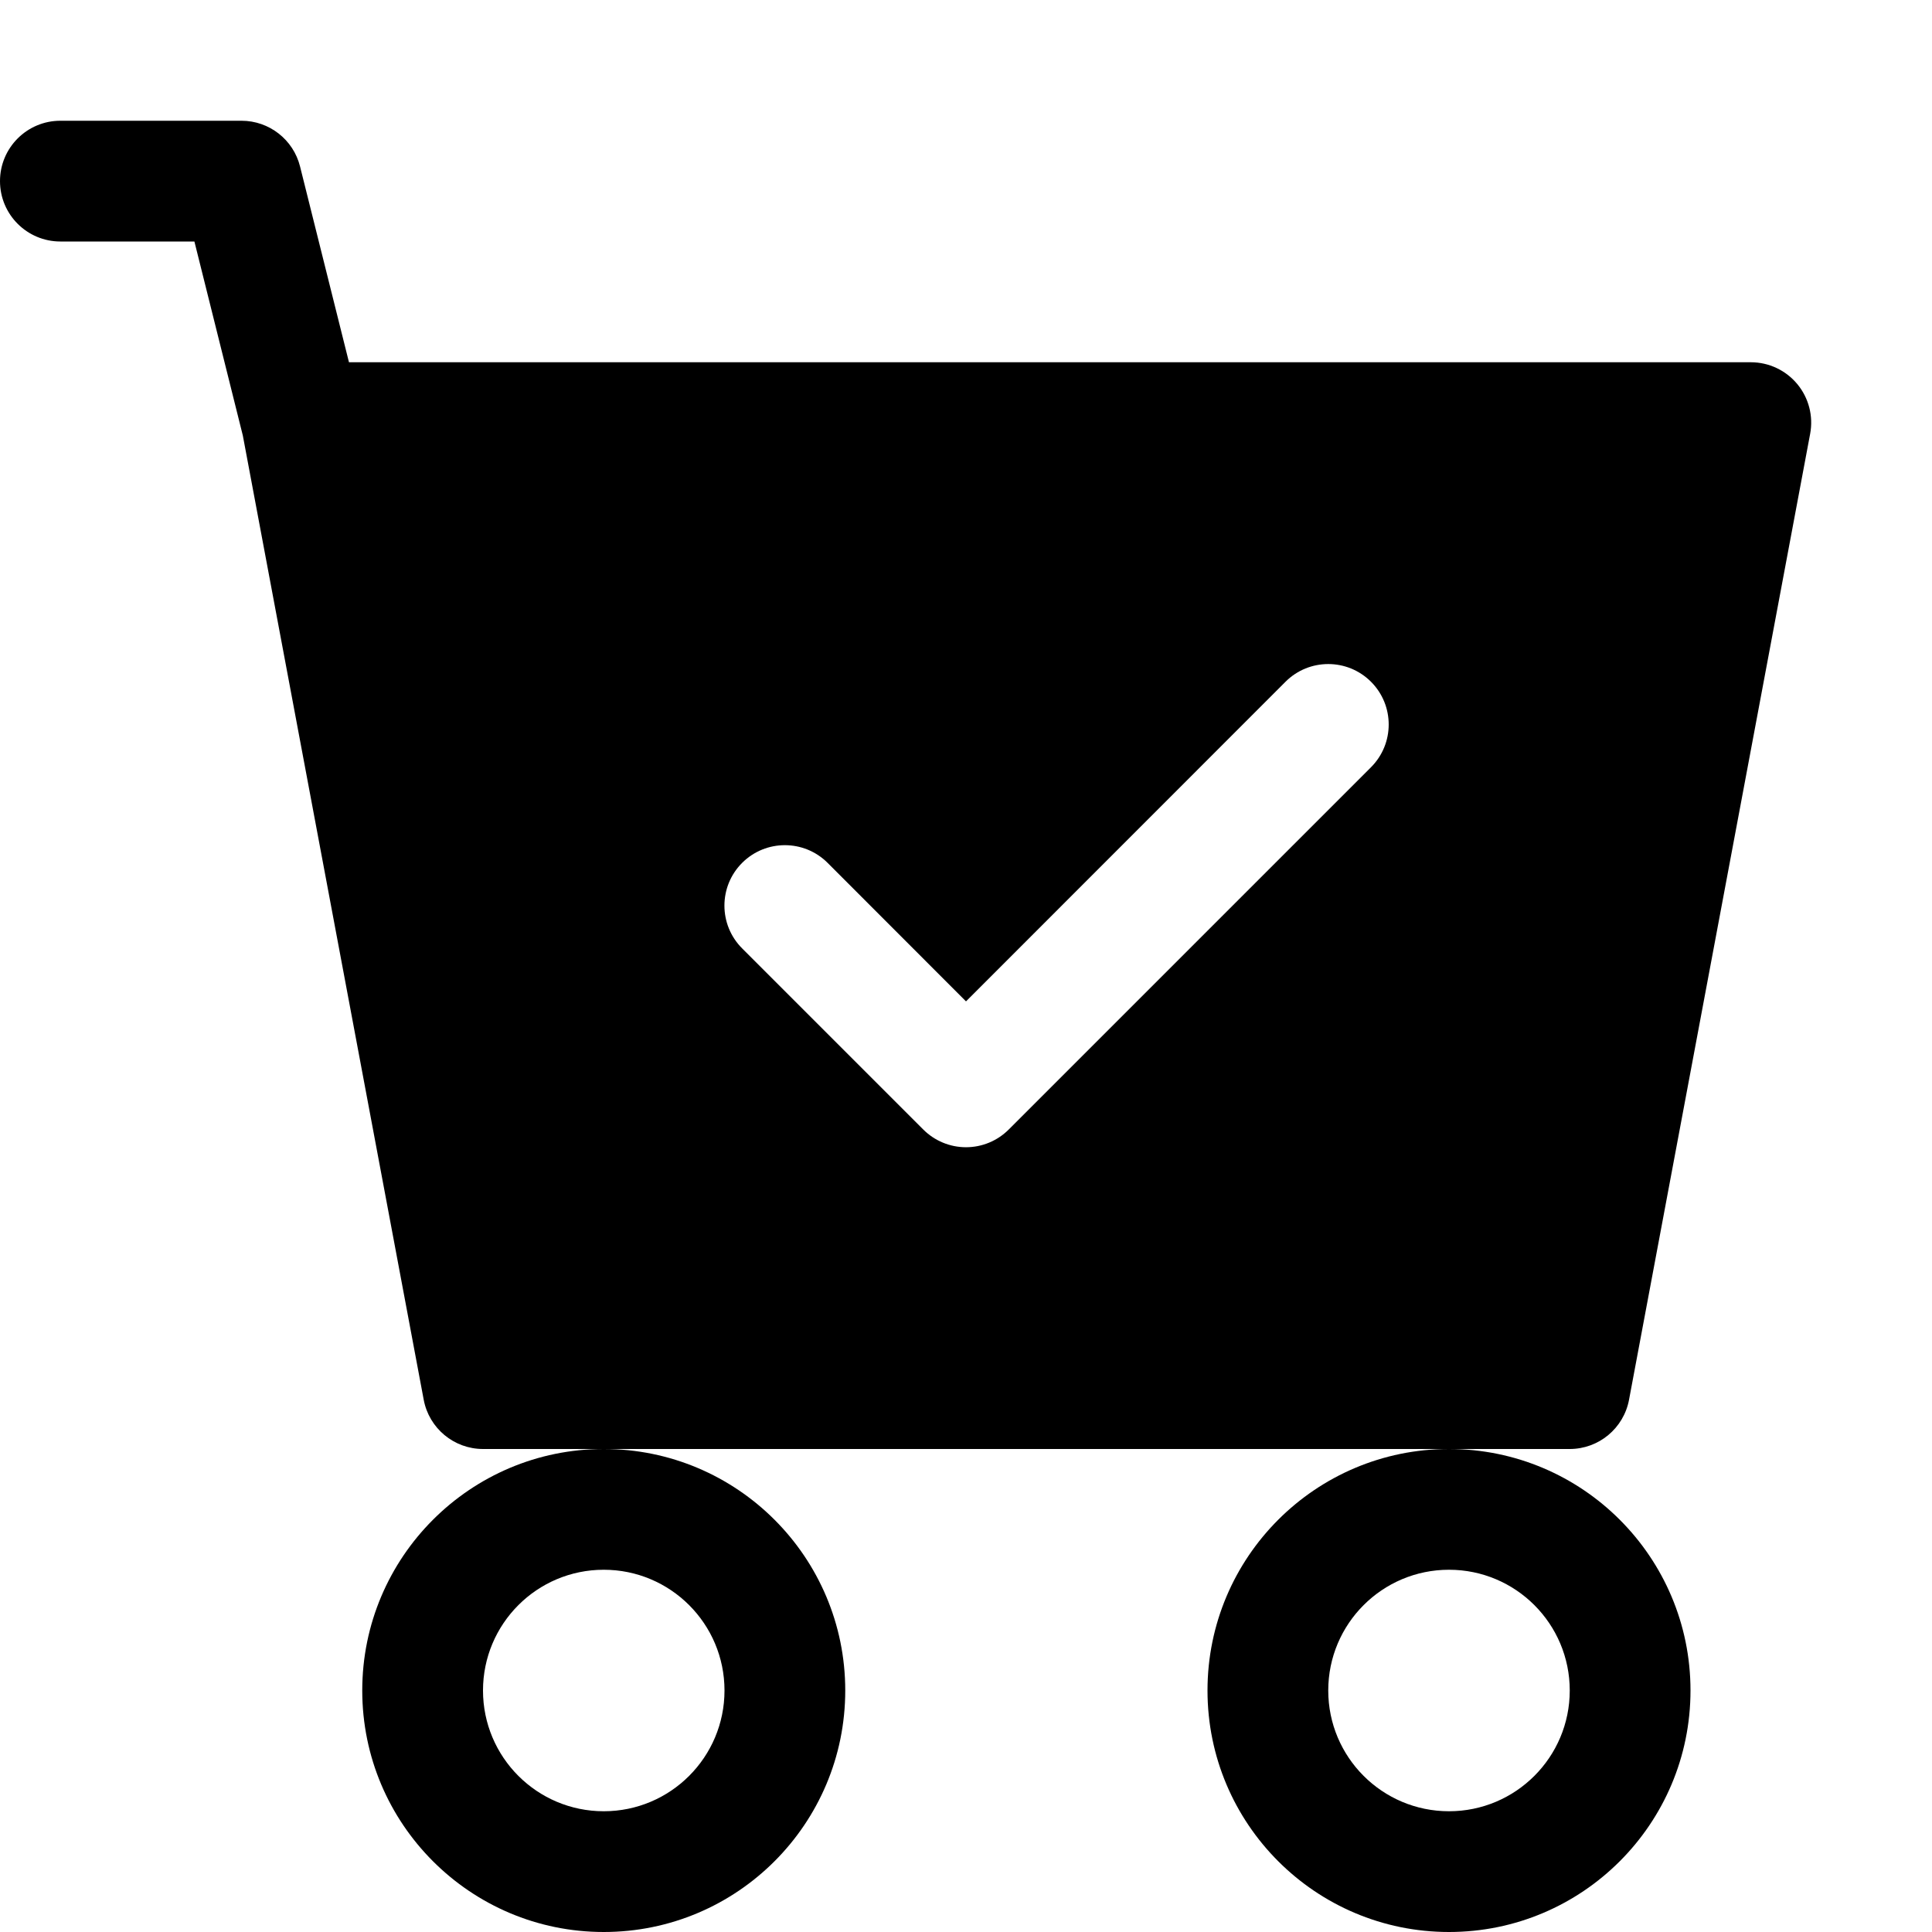
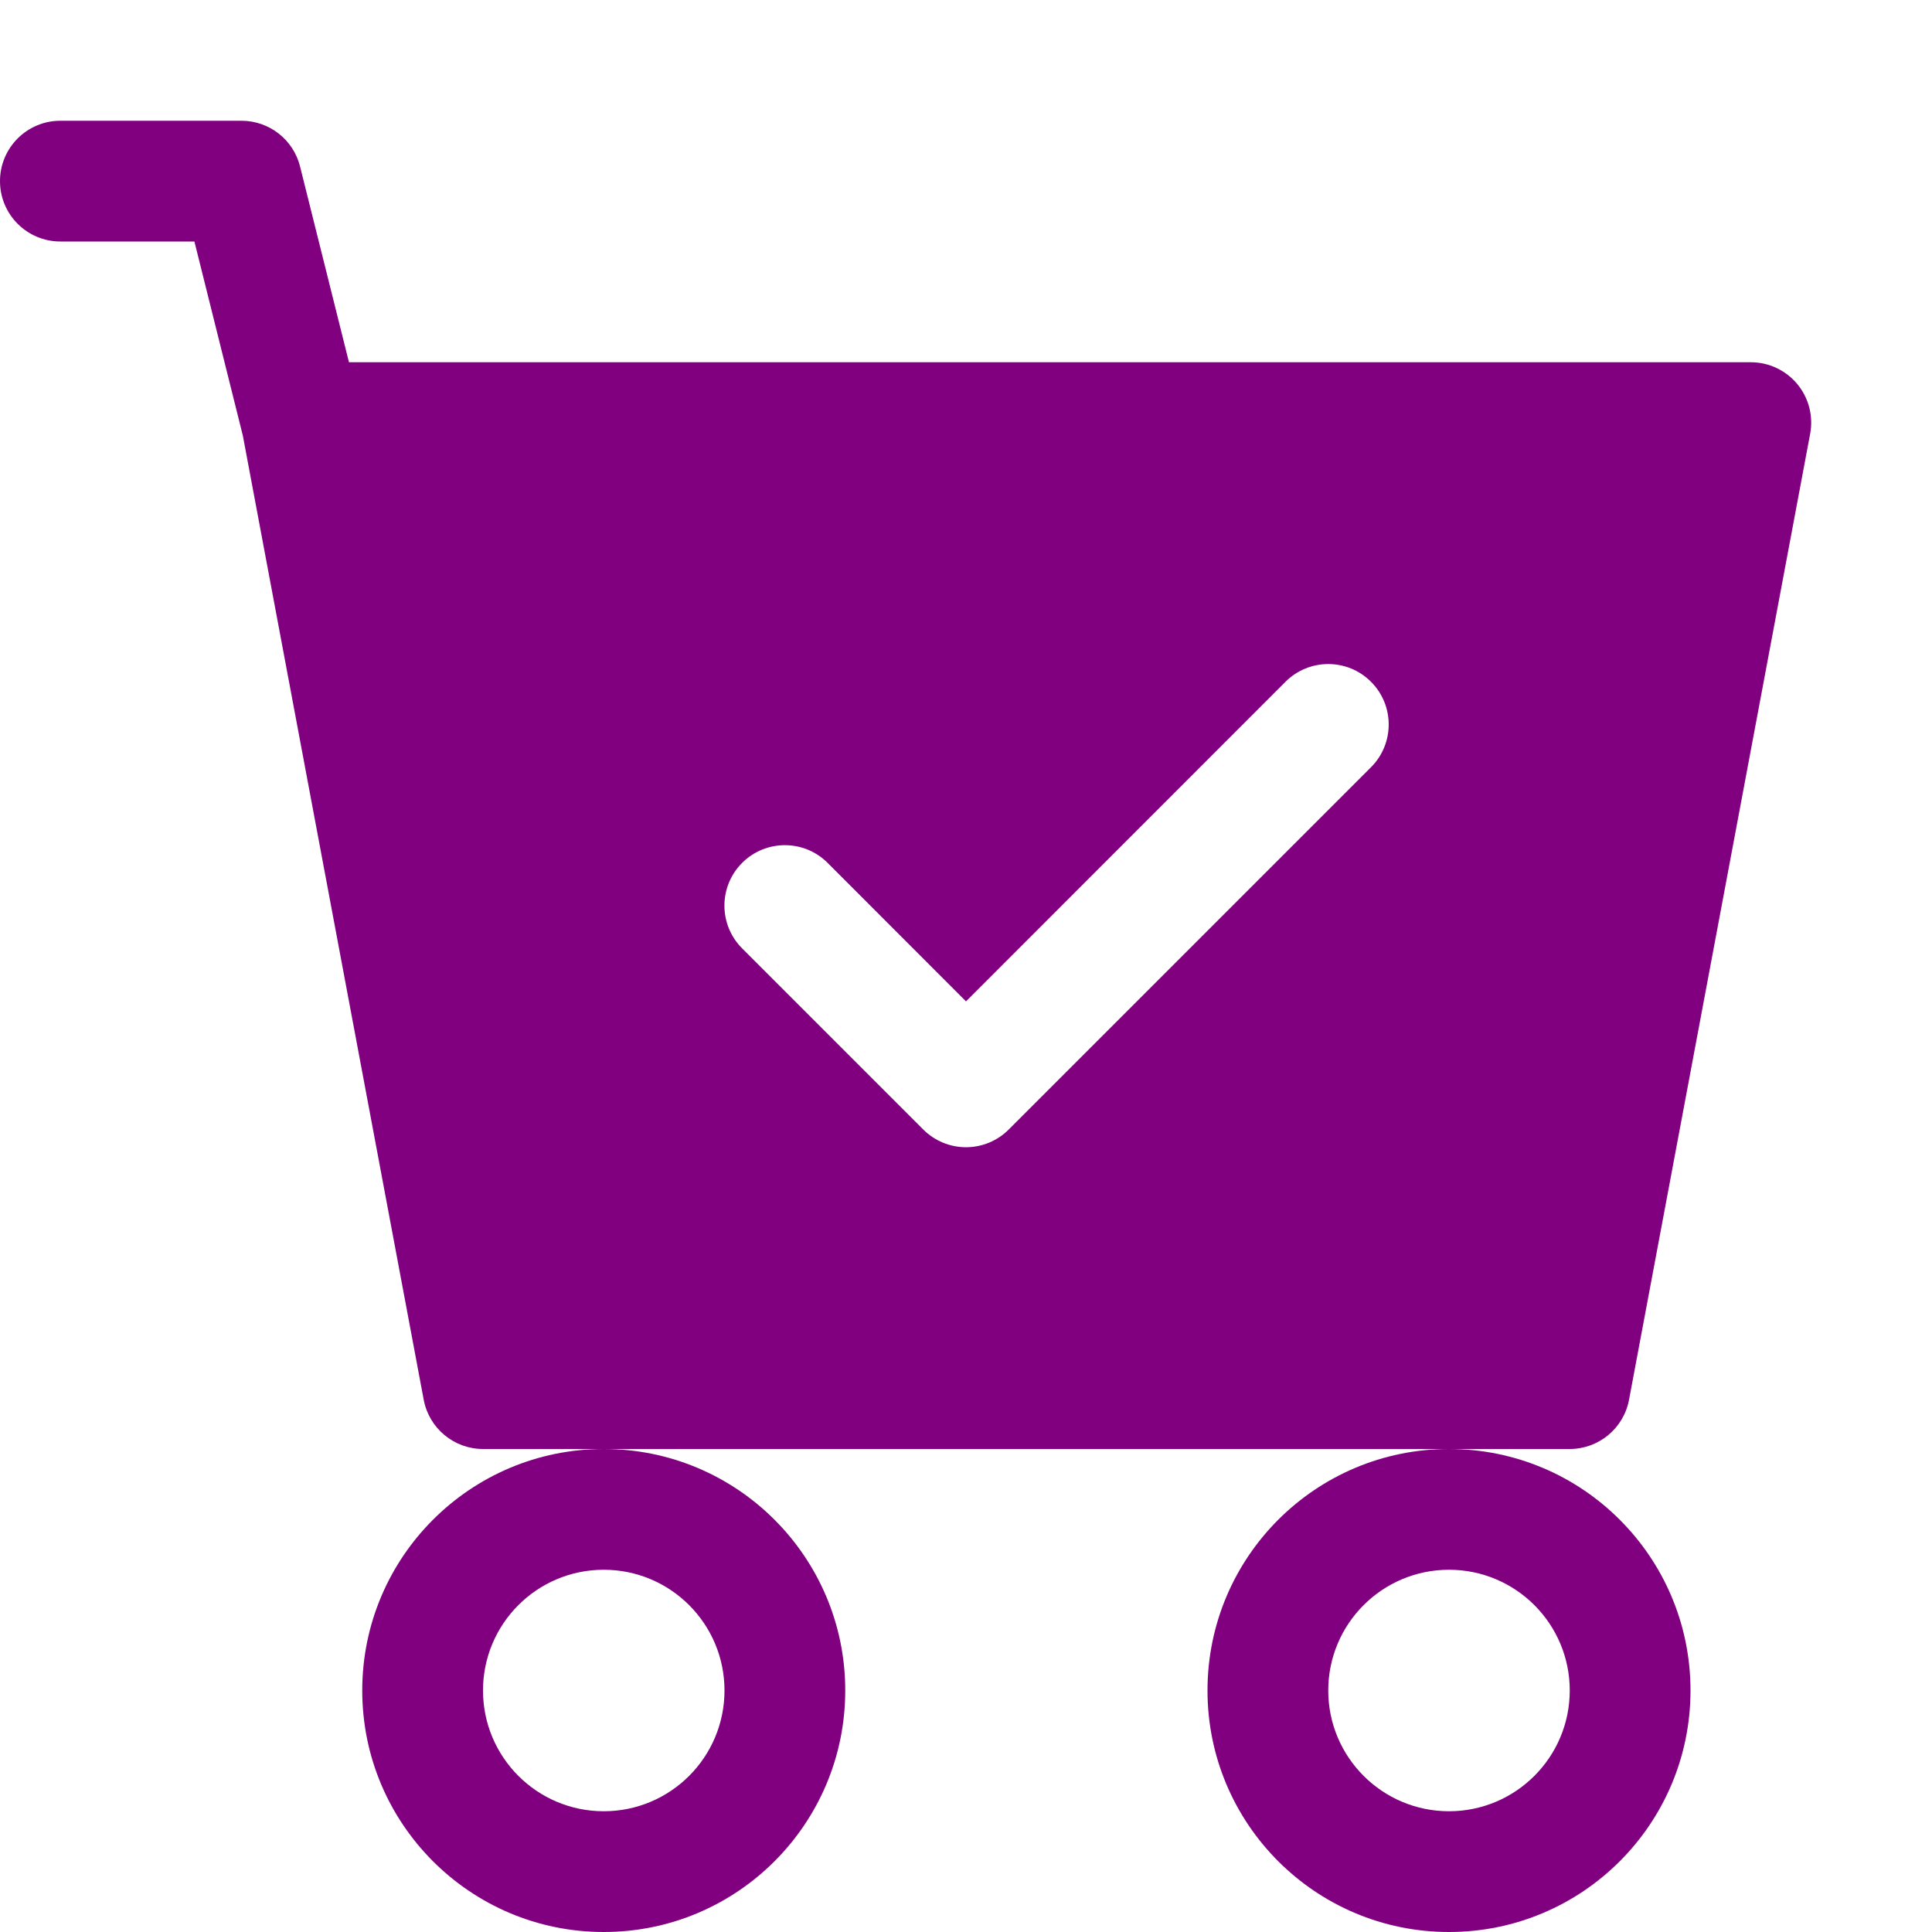
- <svg xmlns="http://www.w3.org/2000/svg" width="16" height="16" fill="currentColor" class="bi bi-cart-check-fill" viewBox="0 0 16 16">
+ <svg xmlns="http://www.w3.org/2000/svg" width="16" height="16" fill="purple" class="bi bi-cart-check-fill" viewBox="0 0 16 16">
  <path d="M.5 1a.5.5 0 0 0 0 1h1.11l.401 1.607 1.498 7.985A.5.5 0 0 0 4 12h1a2 2 0 1 0 0 4 2 2 0 0 0 0-4h7a2 2 0 1 0 0 4 2 2 0 0 0 0-4h1a.5.5 0 0 0 .491-.408l1.5-8A.5.5 0 0 0 14.5 3H2.89l-.405-1.621A.5.5 0 0 0 2 1H.5zM6 14a1 1 0 1 1-2 0 1 1 0 0 1 2 0zm7 0a1 1 0 1 1-2 0 1 1 0 0 1 2 0zm-1.646-7.646-3 3a.5.5 0 0 1-.708 0l-1.5-1.5a.5.5 0 1 1 .708-.708L8 8.293l2.646-2.647a.5.5 0 0 1 .708.708z" />
</svg>
